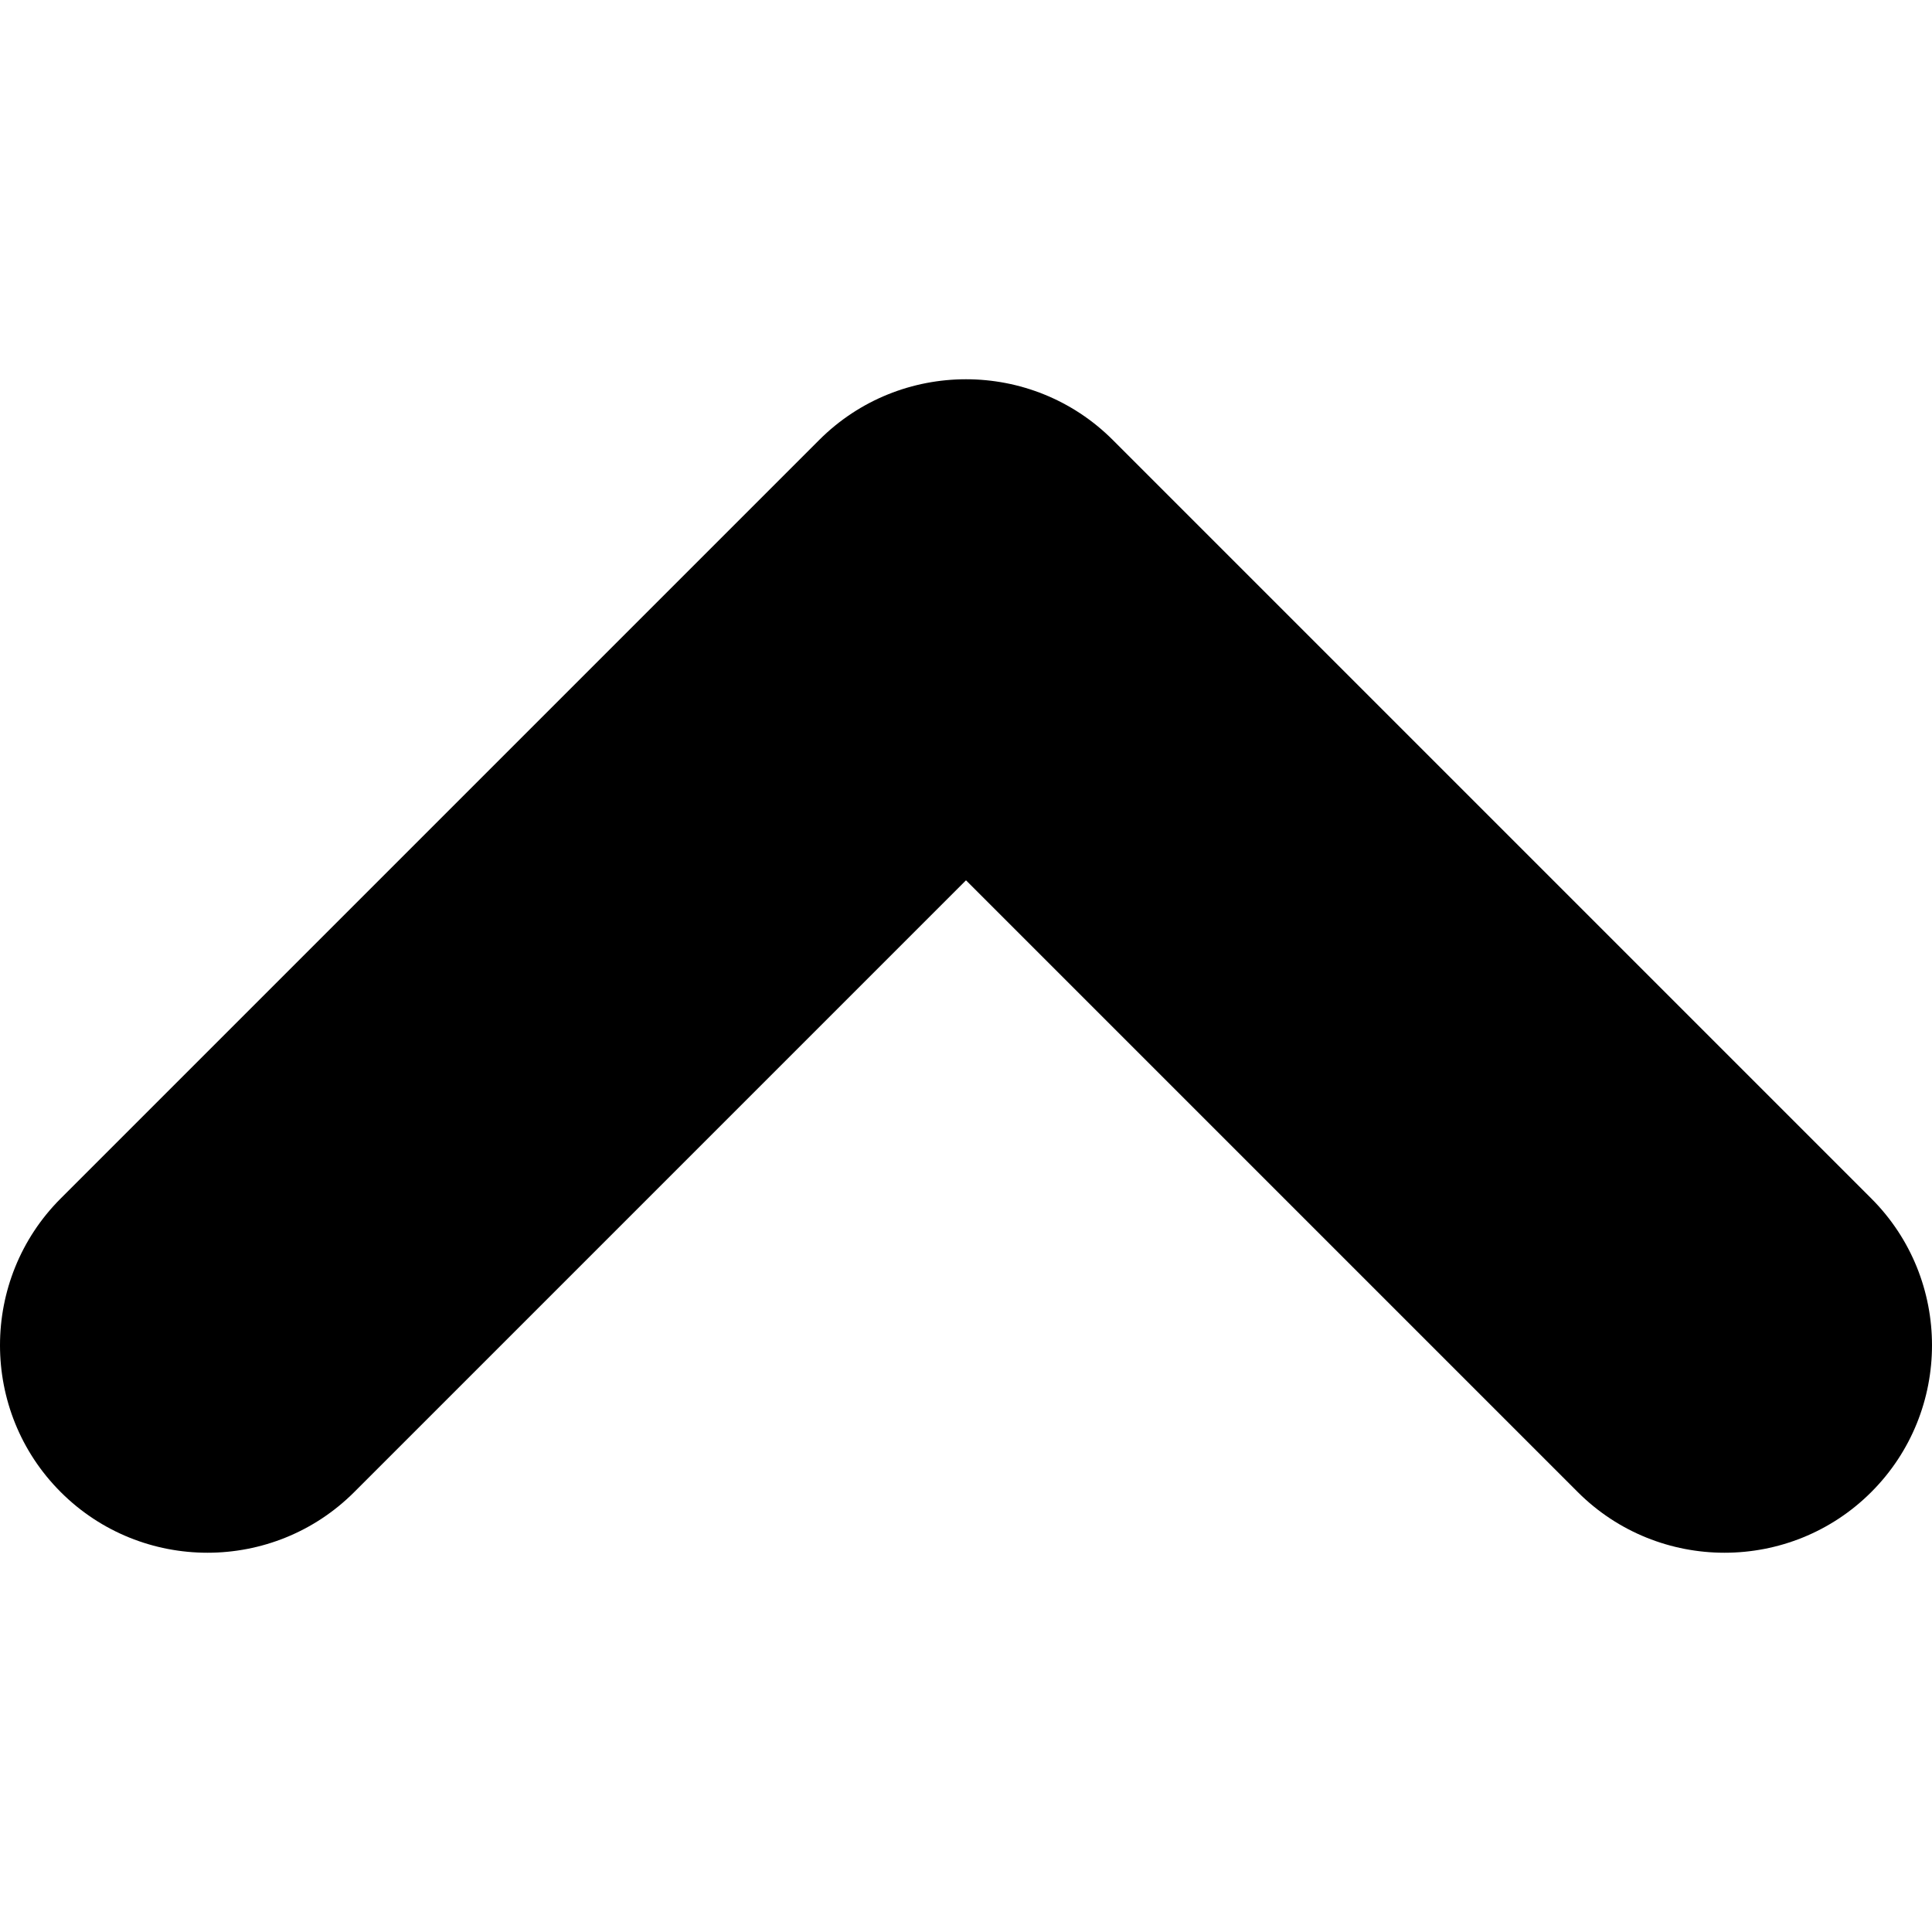
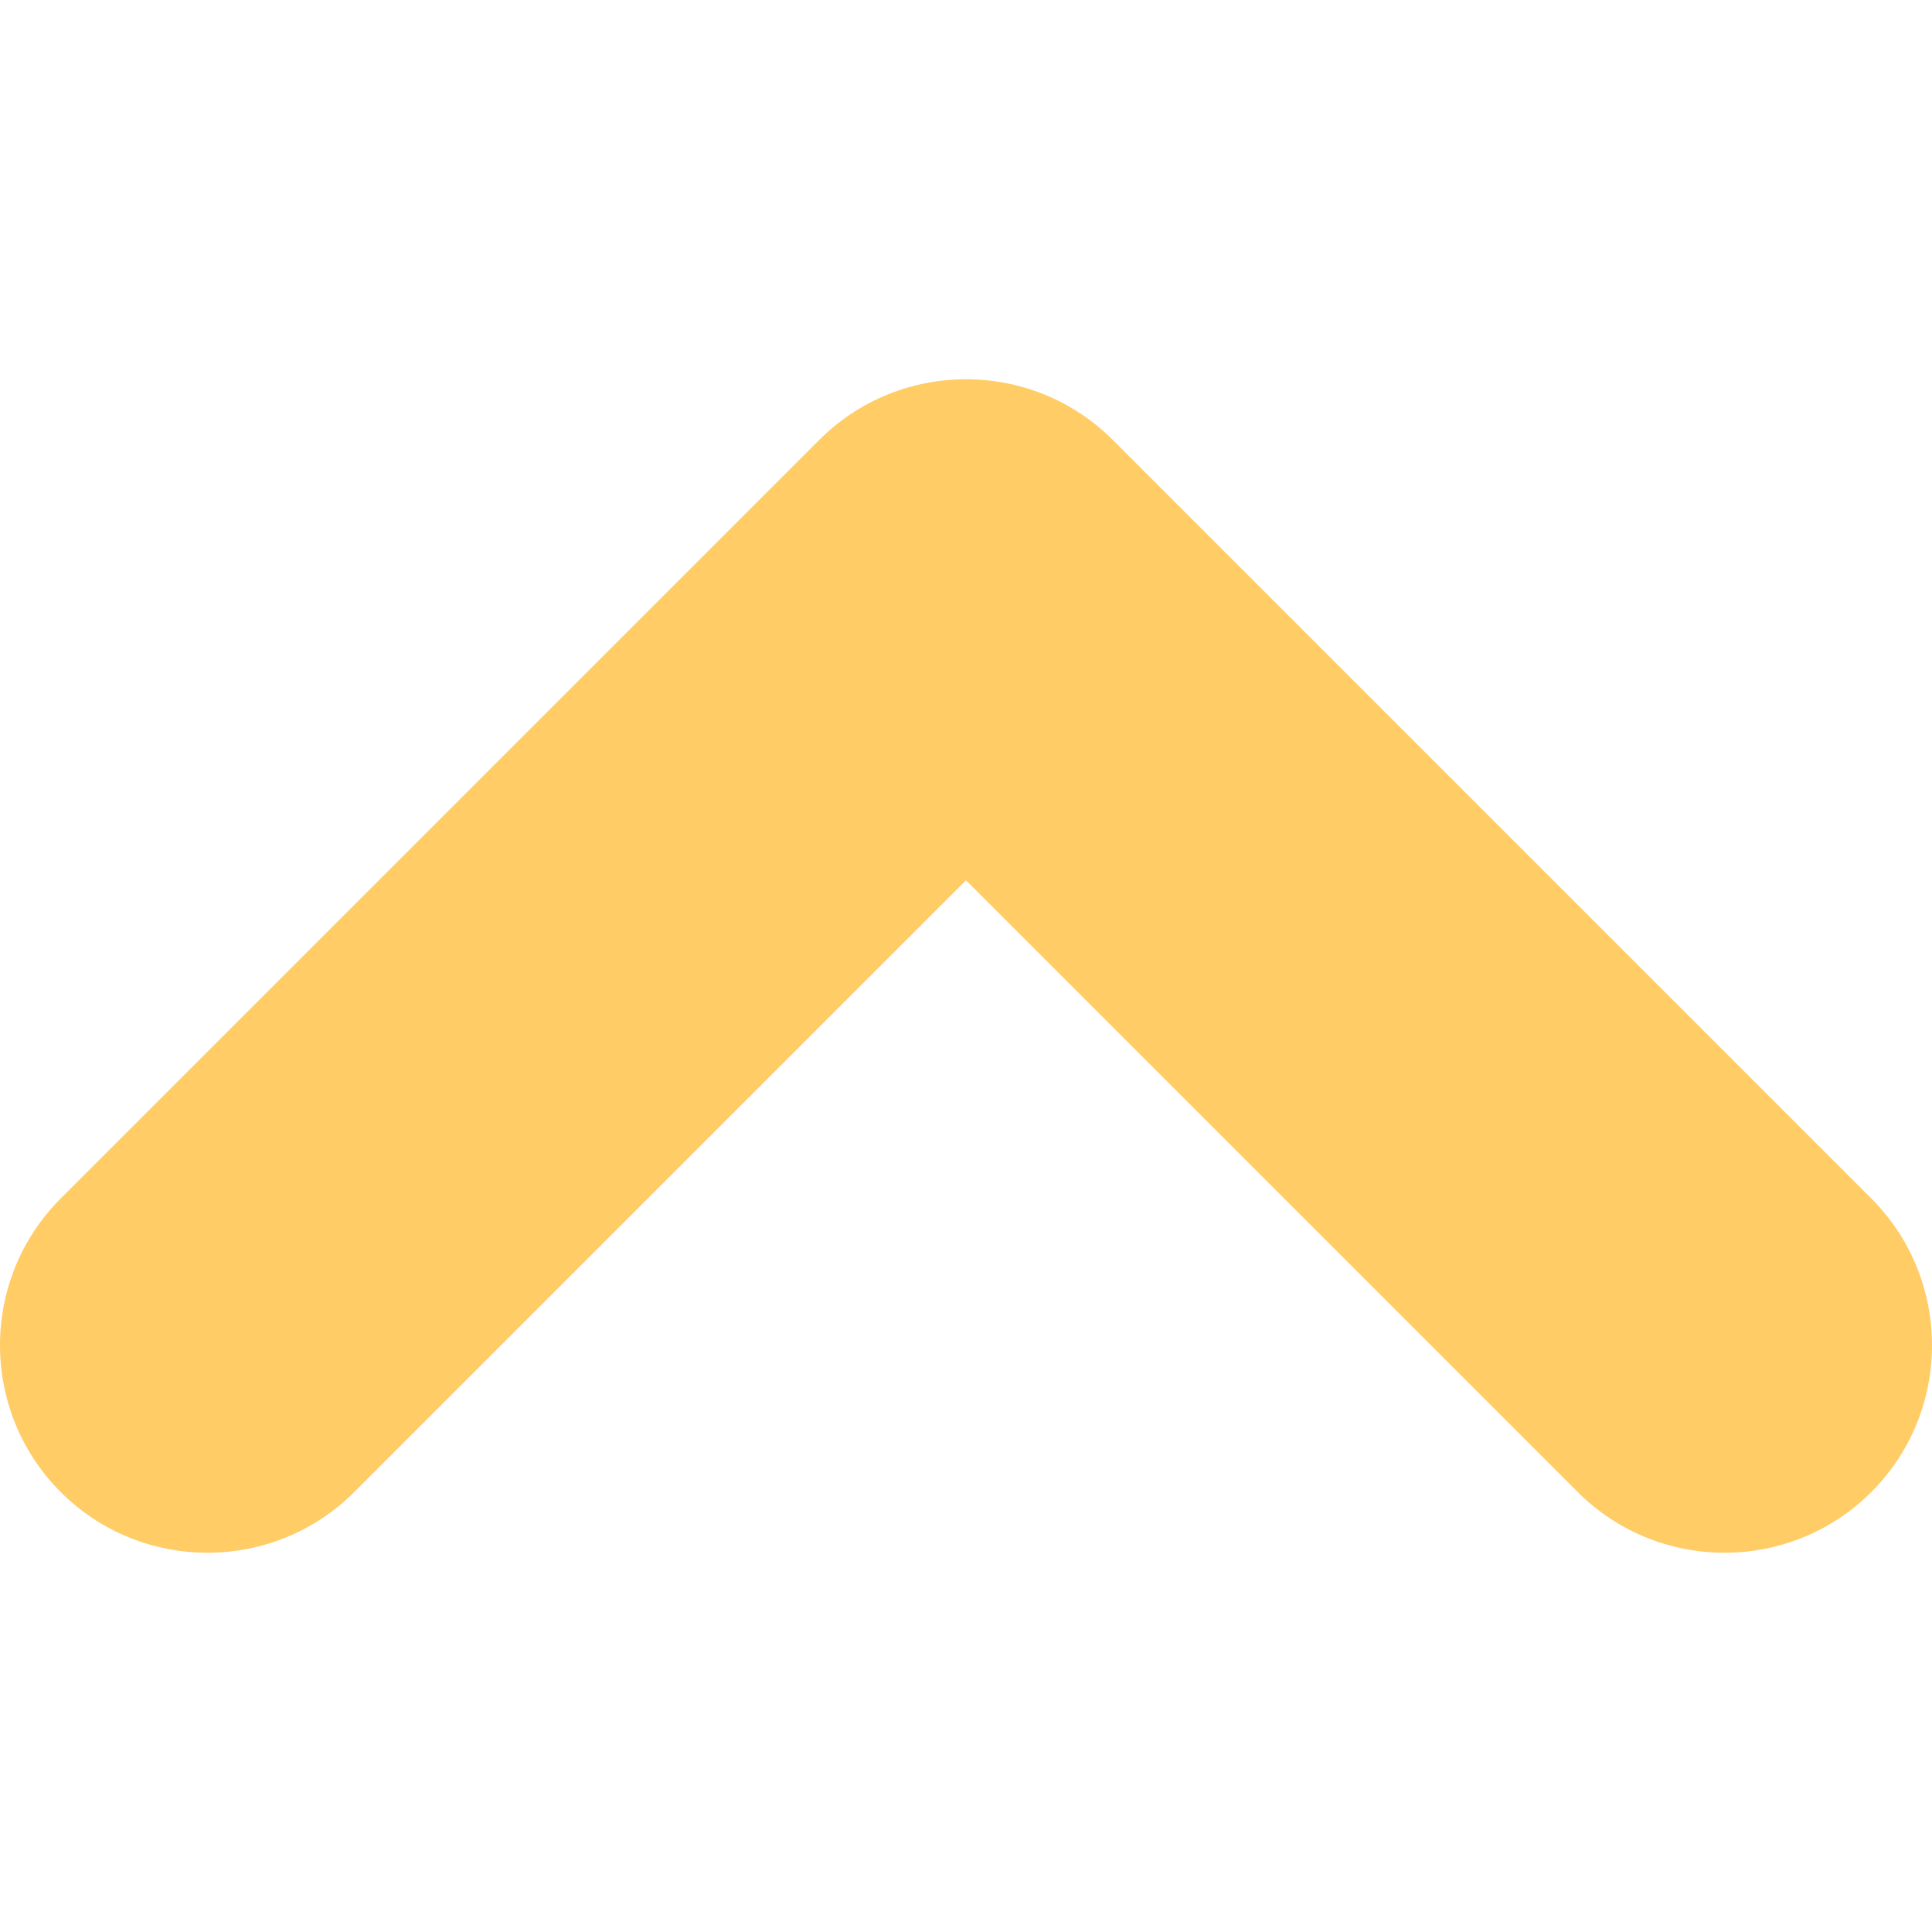
- <svg xmlns="http://www.w3.org/2000/svg" version="1.1" id="Capa_1" x="0px" y="0px" viewBox="0 0 487 487" style="enable-background:new 0 0 487 487;" xml:space="preserve">
+ <svg xmlns="http://www.w3.org/2000/svg" version="1.1" id="Capa_1" x="0px" y="0px" viewBox="0 0 487 487" fill="#ffcc66" style="enable-background:new 0 0 487 487;" xml:space="preserve">
  <g>
    <path d="M397.7,376.1c20.4,20.4,53.6,20.4,74,0s20.4-53.6,0-74L280.5,110.9c-20.4-20.4-53.6-20.4-74,0L15.3,302.1   c-20.4,20.4-20.4,53.6,0,74s53.6,20.4,74,0l154.2-154.2L397.7,376.1z" />
  </g>
  <g>
</g>
  <g>
</g>
  <g>
</g>
  <g>
</g>
  <g>
</g>
  <g>
</g>
  <g>
</g>
  <g>
</g>
  <g>
</g>
  <g>
</g>
  <g>
</g>
  <g>
</g>
  <g>
</g>
  <g>
</g>
  <g>
</g>
</svg>
